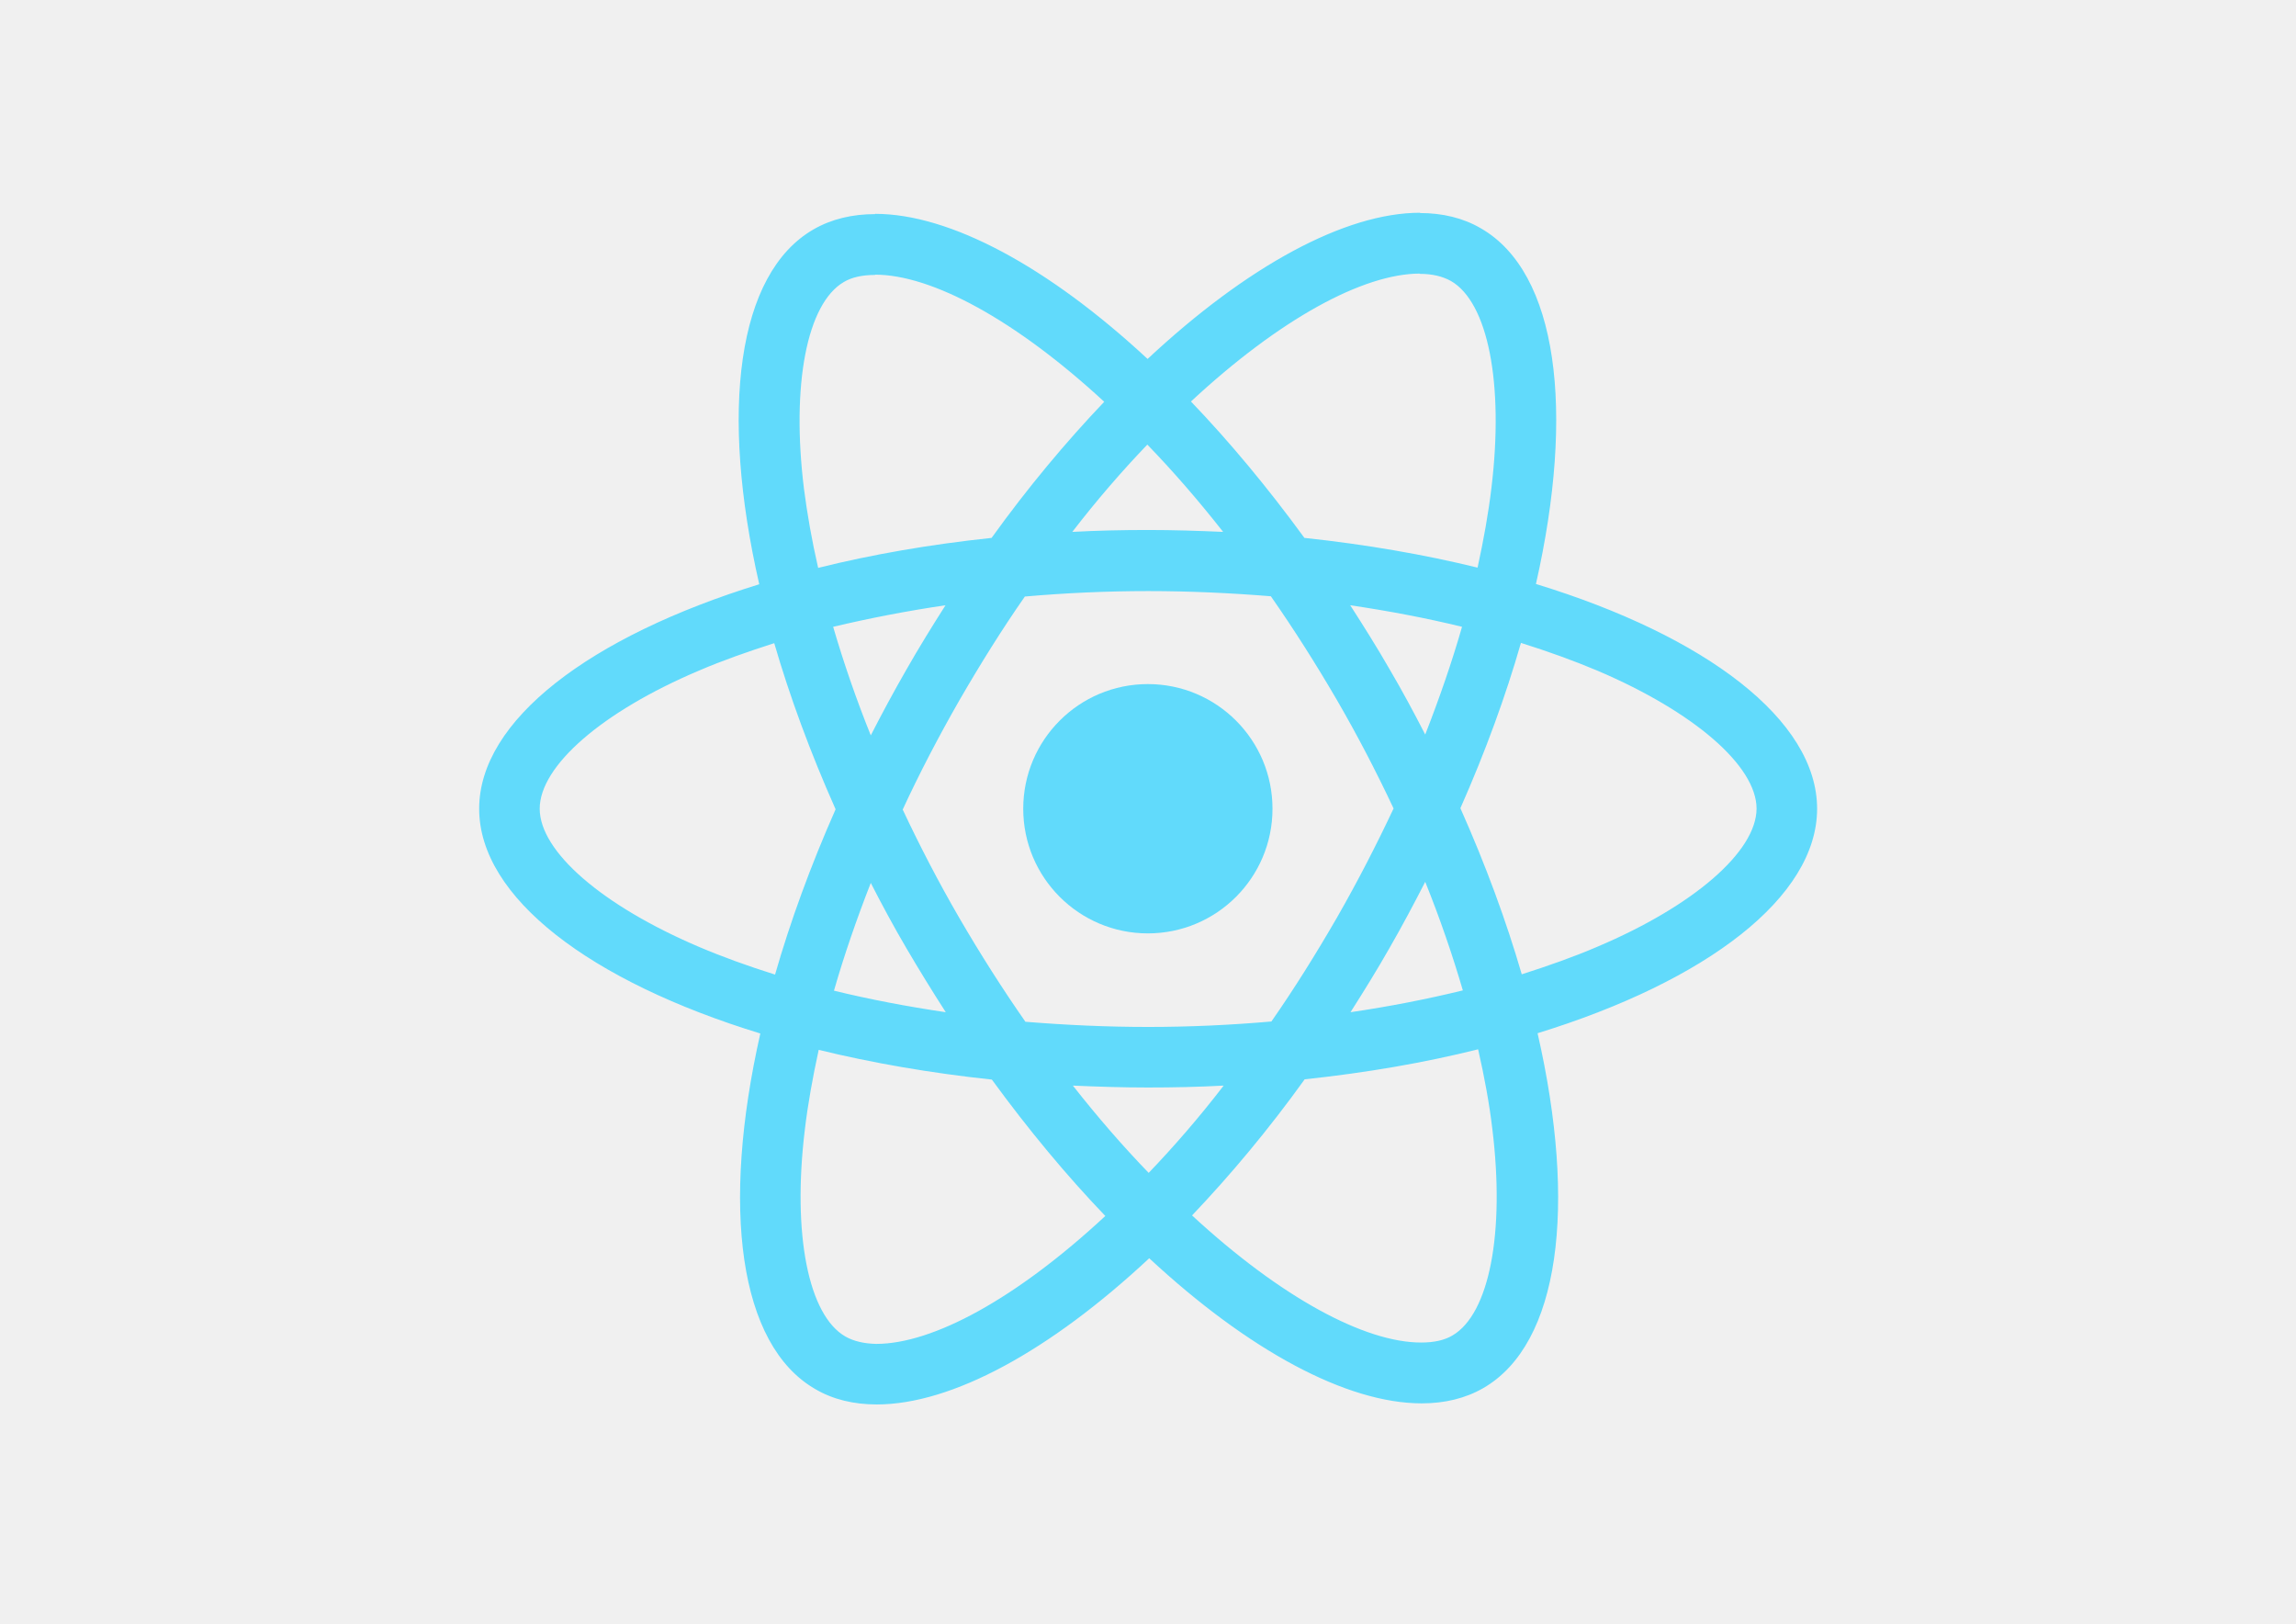
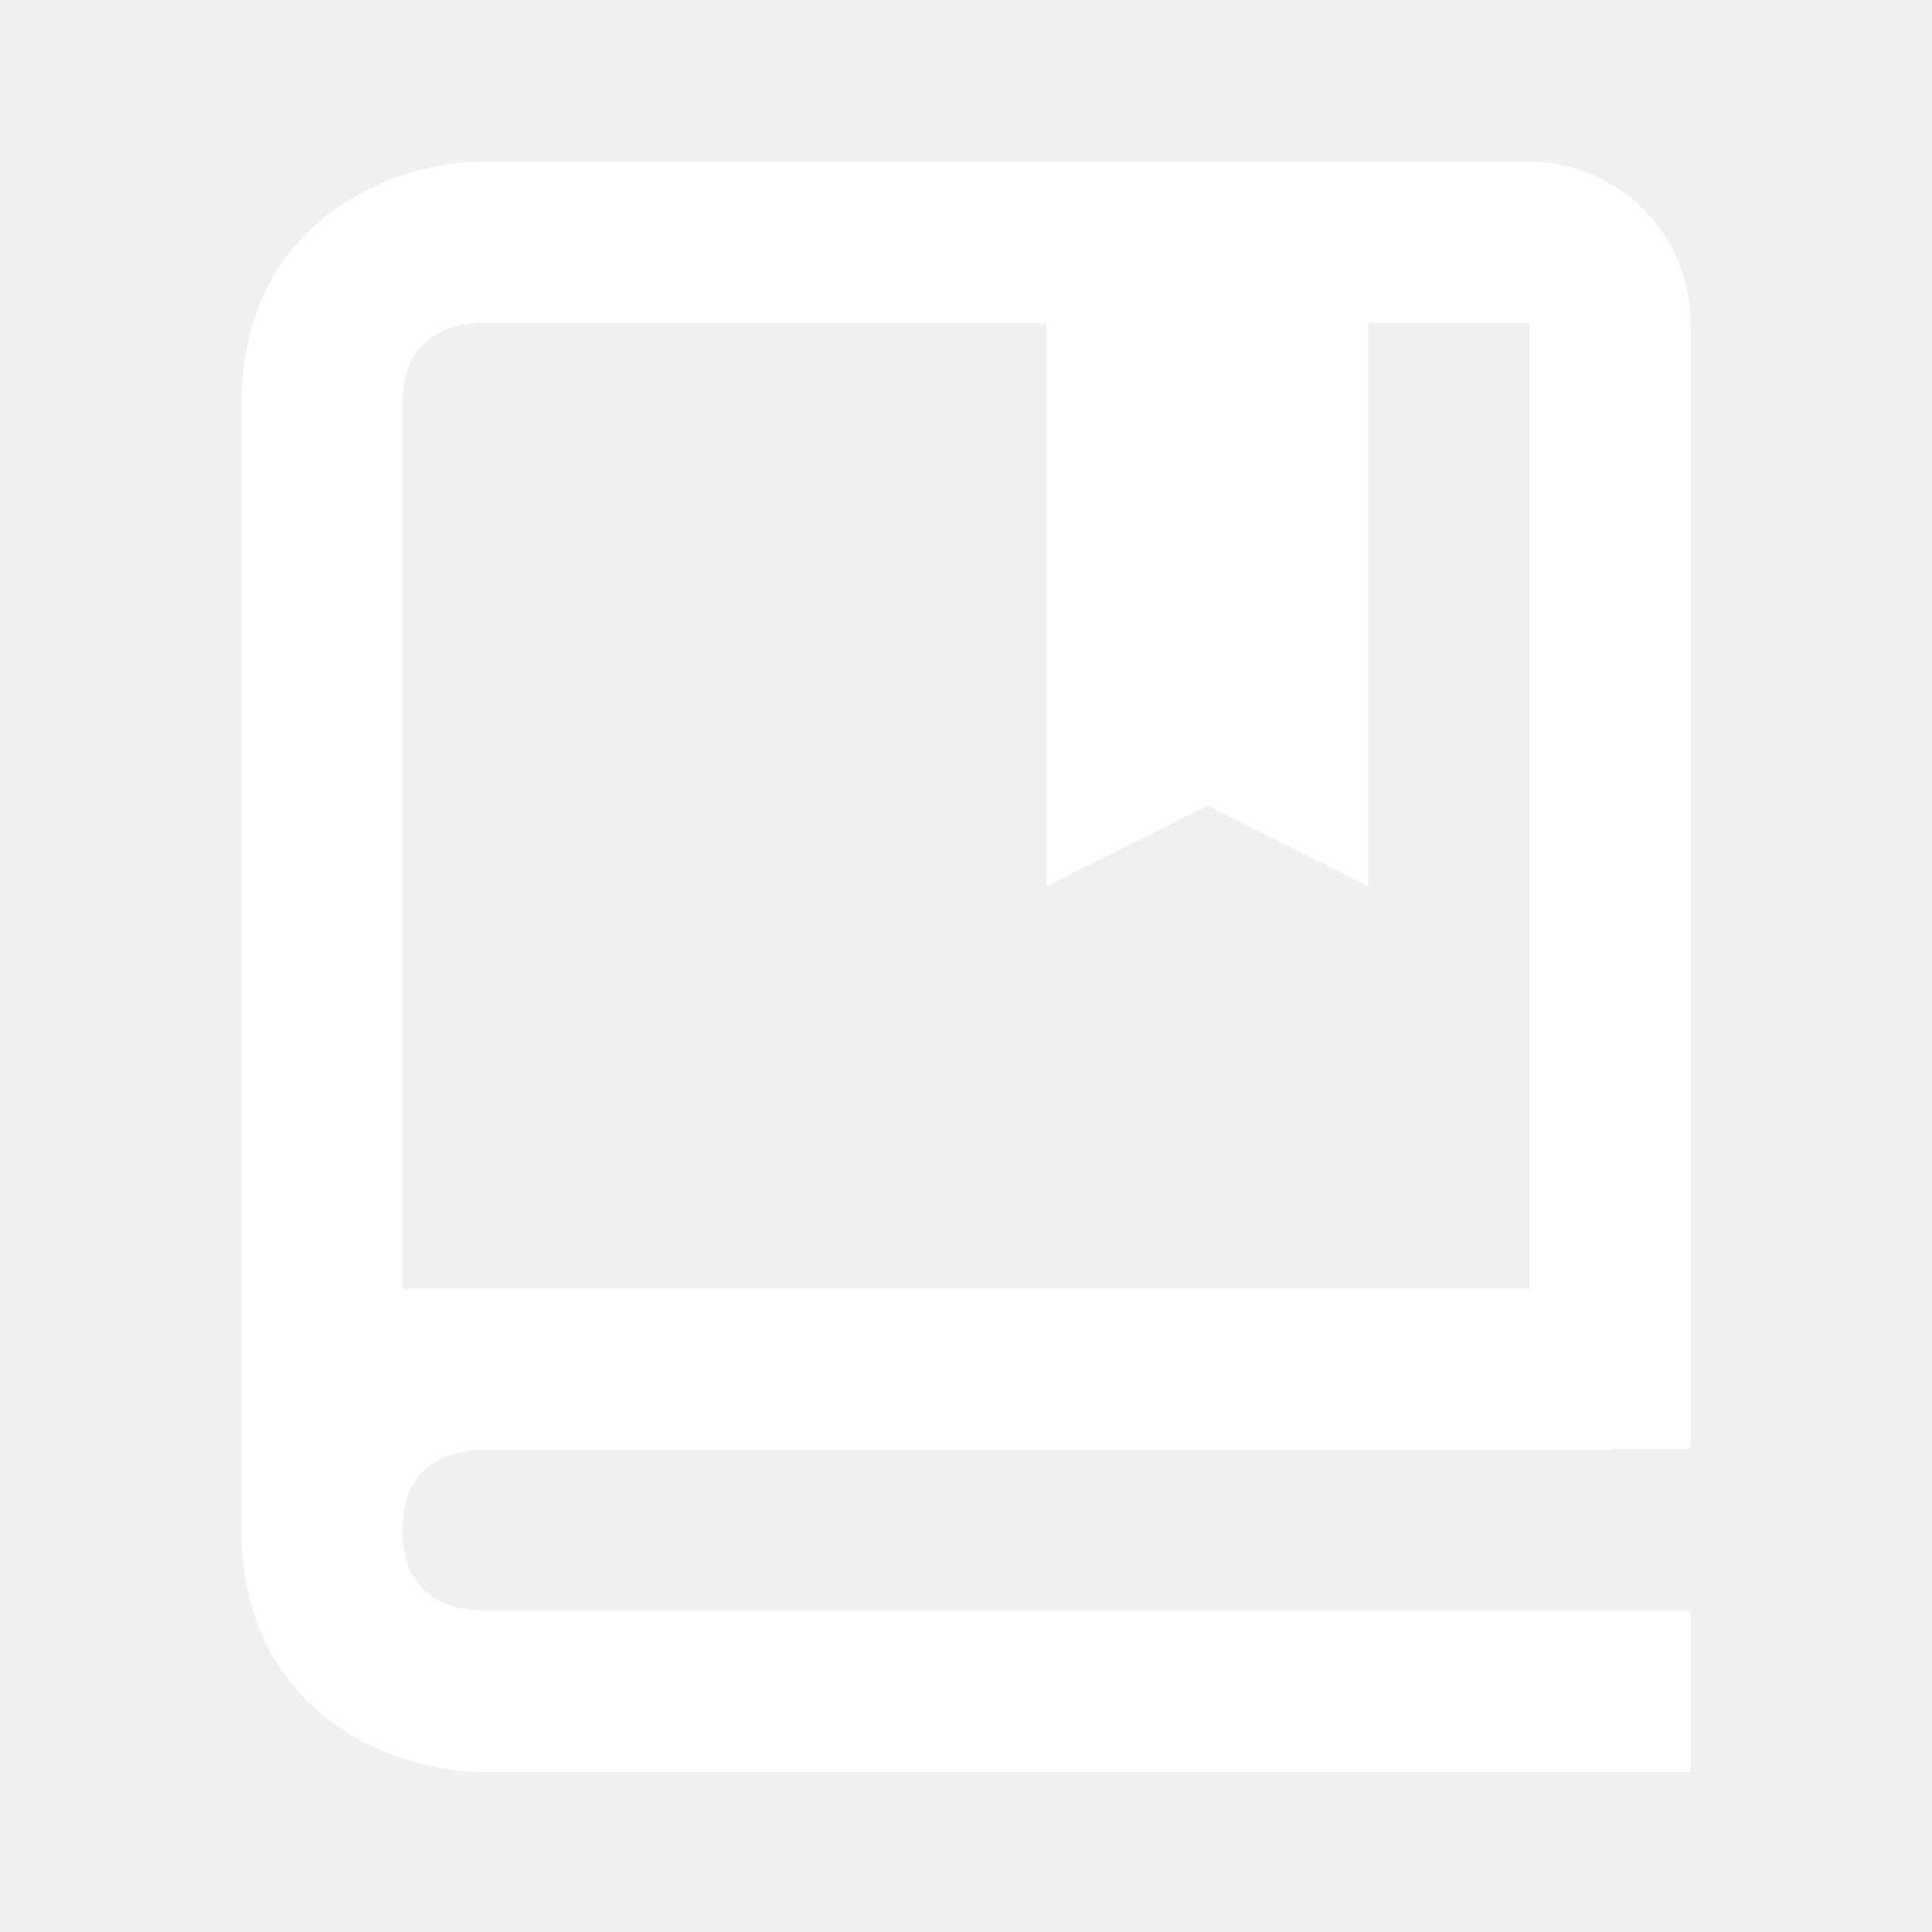
- <svg xmlns="http://www.w3.org/2000/svg" viewBox="0 0 841.9 595.3">
-   <g fill="#61DAFB">
-     <path d="M666.3 296.5c0-32.5-40.7-63.3-103.1-82.4 14.4-63.6 8-114.2-20.2-130.4-6.5-3.8-14.1-5.6-22.4-5.6v22.3c4.6 0 8.3.9 11.4 2.6 13.6 7.8 19.5 37.5 14.9 75.7-1.1 9.4-2.9 19.3-5.1 29.4-19.6-4.8-41-8.5-63.5-10.9-13.5-18.5-27.5-35.3-41.6-50 32.6-30.3 63.2-46.9 84-46.9V78c-27.5 0-63.5 19.6-99.9 53.6-36.4-33.8-72.4-53.2-99.9-53.2v22.3c20.7 0 51.4 16.5 84 46.6-14 14.7-28 31.4-41.3 49.9-22.6 2.4-44 6.1-63.6 11-2.3-10-4-19.7-5.2-29-4.7-38.2 1.1-67.9 14.6-75.8 3-1.8 6.9-2.6 11.5-2.6V78.5c-8.4 0-16 1.8-22.6 5.6-28.1 16.2-34.4 66.7-19.9 130.1-62.2 19.2-102.7 49.9-102.7 82.3 0 32.5 40.7 63.3 103.1 82.4-14.4 63.6-8 114.2 20.2 130.4 6.5 3.8 14.1 5.6 22.5 5.6 27.5 0 63.5-19.6 99.9-53.6 36.4 33.8 72.4 53.2 99.9 53.2 8.4 0 16-1.8 22.6-5.6 28.1-16.2 34.4-66.7 19.9-130.1 62-19.1 102.5-49.9 102.5-82.3zm-130.2-66.7c-3.7 12.9-8.3 26.2-13.5 39.5-4.1-8-8.4-16-13.1-24-4.6-8-9.5-15.8-14.4-23.4 14.2 2.1 27.9 4.7 41 7.9zm-45.8 106.5c-7.8 13.5-15.8 26.3-24.1 38.2-14.9 1.3-30 2-45.2 2-15.1 0-30.2-.7-45-1.9-8.3-11.9-16.4-24.6-24.2-38-7.6-13.1-14.5-26.4-20.8-39.8 6.2-13.4 13.2-26.8 20.7-39.9 7.8-13.5 15.8-26.3 24.1-38.2 14.9-1.3 30-2 45.2-2 15.1 0 30.2.7 45 1.9 8.3 11.9 16.4 24.6 24.2 38 7.6 13.1 14.5 26.4 20.8 39.8-6.3 13.4-13.2 26.8-20.7 39.9zm32.3-13c5.4 13.4 10 26.8 13.8 39.8-13.1 3.2-26.9 5.9-41.2 8 4.9-7.7 9.8-15.6 14.4-23.7 4.6-8 8.9-16.1 13-24.1zM421.2 430c-9.3-9.6-18.6-20.3-27.8-32 9 .4 18.2.7 27.5.7 9.4 0 18.7-.2 27.8-.7-9 11.7-18.3 22.4-27.5 32zm-74.4-58.9c-14.2-2.1-27.9-4.7-41-7.9 3.7-12.9 8.3-26.2 13.5-39.5 4.1 8 8.4 16 13.1 24 4.7 8 9.5 15.8 14.4 23.4zM420.7 163c9.3 9.6 18.6 20.3 27.8 32-9-.4-18.2-.7-27.5-.7-9.4 0-18.7.2-27.8.7 9-11.7 18.3-22.4 27.5-32zm-74 58.9c-4.9 7.7-9.8 15.6-14.4 23.7-4.6 8-8.9 16-13 24-5.4-13.4-10-26.8-13.8-39.8 13.1-3.1 26.9-5.8 41.2-7.9zm-90.5 125.2c-35.4-15.1-58.3-34.9-58.3-50.6 0-15.7 22.9-35.6 58.3-50.6 8.6-3.7 18-7 27.7-10.1 5.7 19.6 13.2 40 22.5 60.9-9.2 20.8-16.6 41.1-22.2 60.6-9.9-3.1-19.3-6.5-28-10.2zM310 490c-13.6-7.8-19.5-37.5-14.9-75.7 1.1-9.4 2.9-19.3 5.1-29.4 19.6 4.8 41 8.5 63.5 10.9 13.5 18.5 27.5 35.3 41.6 50-32.6 30.3-63.2 46.9-84 46.9-4.5-.1-8.3-1-11.3-2.7zm237.2-76.2c4.7 38.2-1.1 67.9-14.6 75.8-3 1.8-6.9 2.6-11.5 2.6-20.7 0-51.4-16.5-84-46.6 14-14.7 28-31.4 41.3-49.9 22.6-2.4 44-6.1 63.6-11 2.3 10.1 4.1 19.8 5.2 29.1zm38.5-66.7c-8.6 3.7-18 7-27.7 10.1-5.7-19.6-13.2-40-22.5-60.9 9.2-20.8 16.6-41.1 22.2-60.6 9.9 3.1 19.3 6.5 28.1 10.2 35.4 15.1 58.3 34.9 58.3 50.6-.1 15.7-23 35.6-58.4 50.6zM320.8 78.4z" />
-     <circle cx="420.9" cy="296.5" r="45.7" />
-     <path d="M520.5 78.1z" />
-   </g>
+ <svg xmlns="http://www.w3.org/2000/svg" stroke="currentColor" fill="white" stroke-width="0" viewBox="0 0 24 24" height="1em" width="1em">
+   <path d="M19 2.01H6c-1.206 0-3 .799-3 3v14c0 2.201 1.794 3 3 3h15v-2H6.012C5.55 19.998 5 19.815 5 19.01c0-.101.009-.191.024-.273.112-.575.583-.717.987-.727H20c.018 0 .031-.009.049-.01H21V4.01c0-1.103-.897-2-2-2zm0 14H5v-11c0-.806.55-.988 1-1h7v7l2-1 2 1v-7h2v12z" />
</svg>
